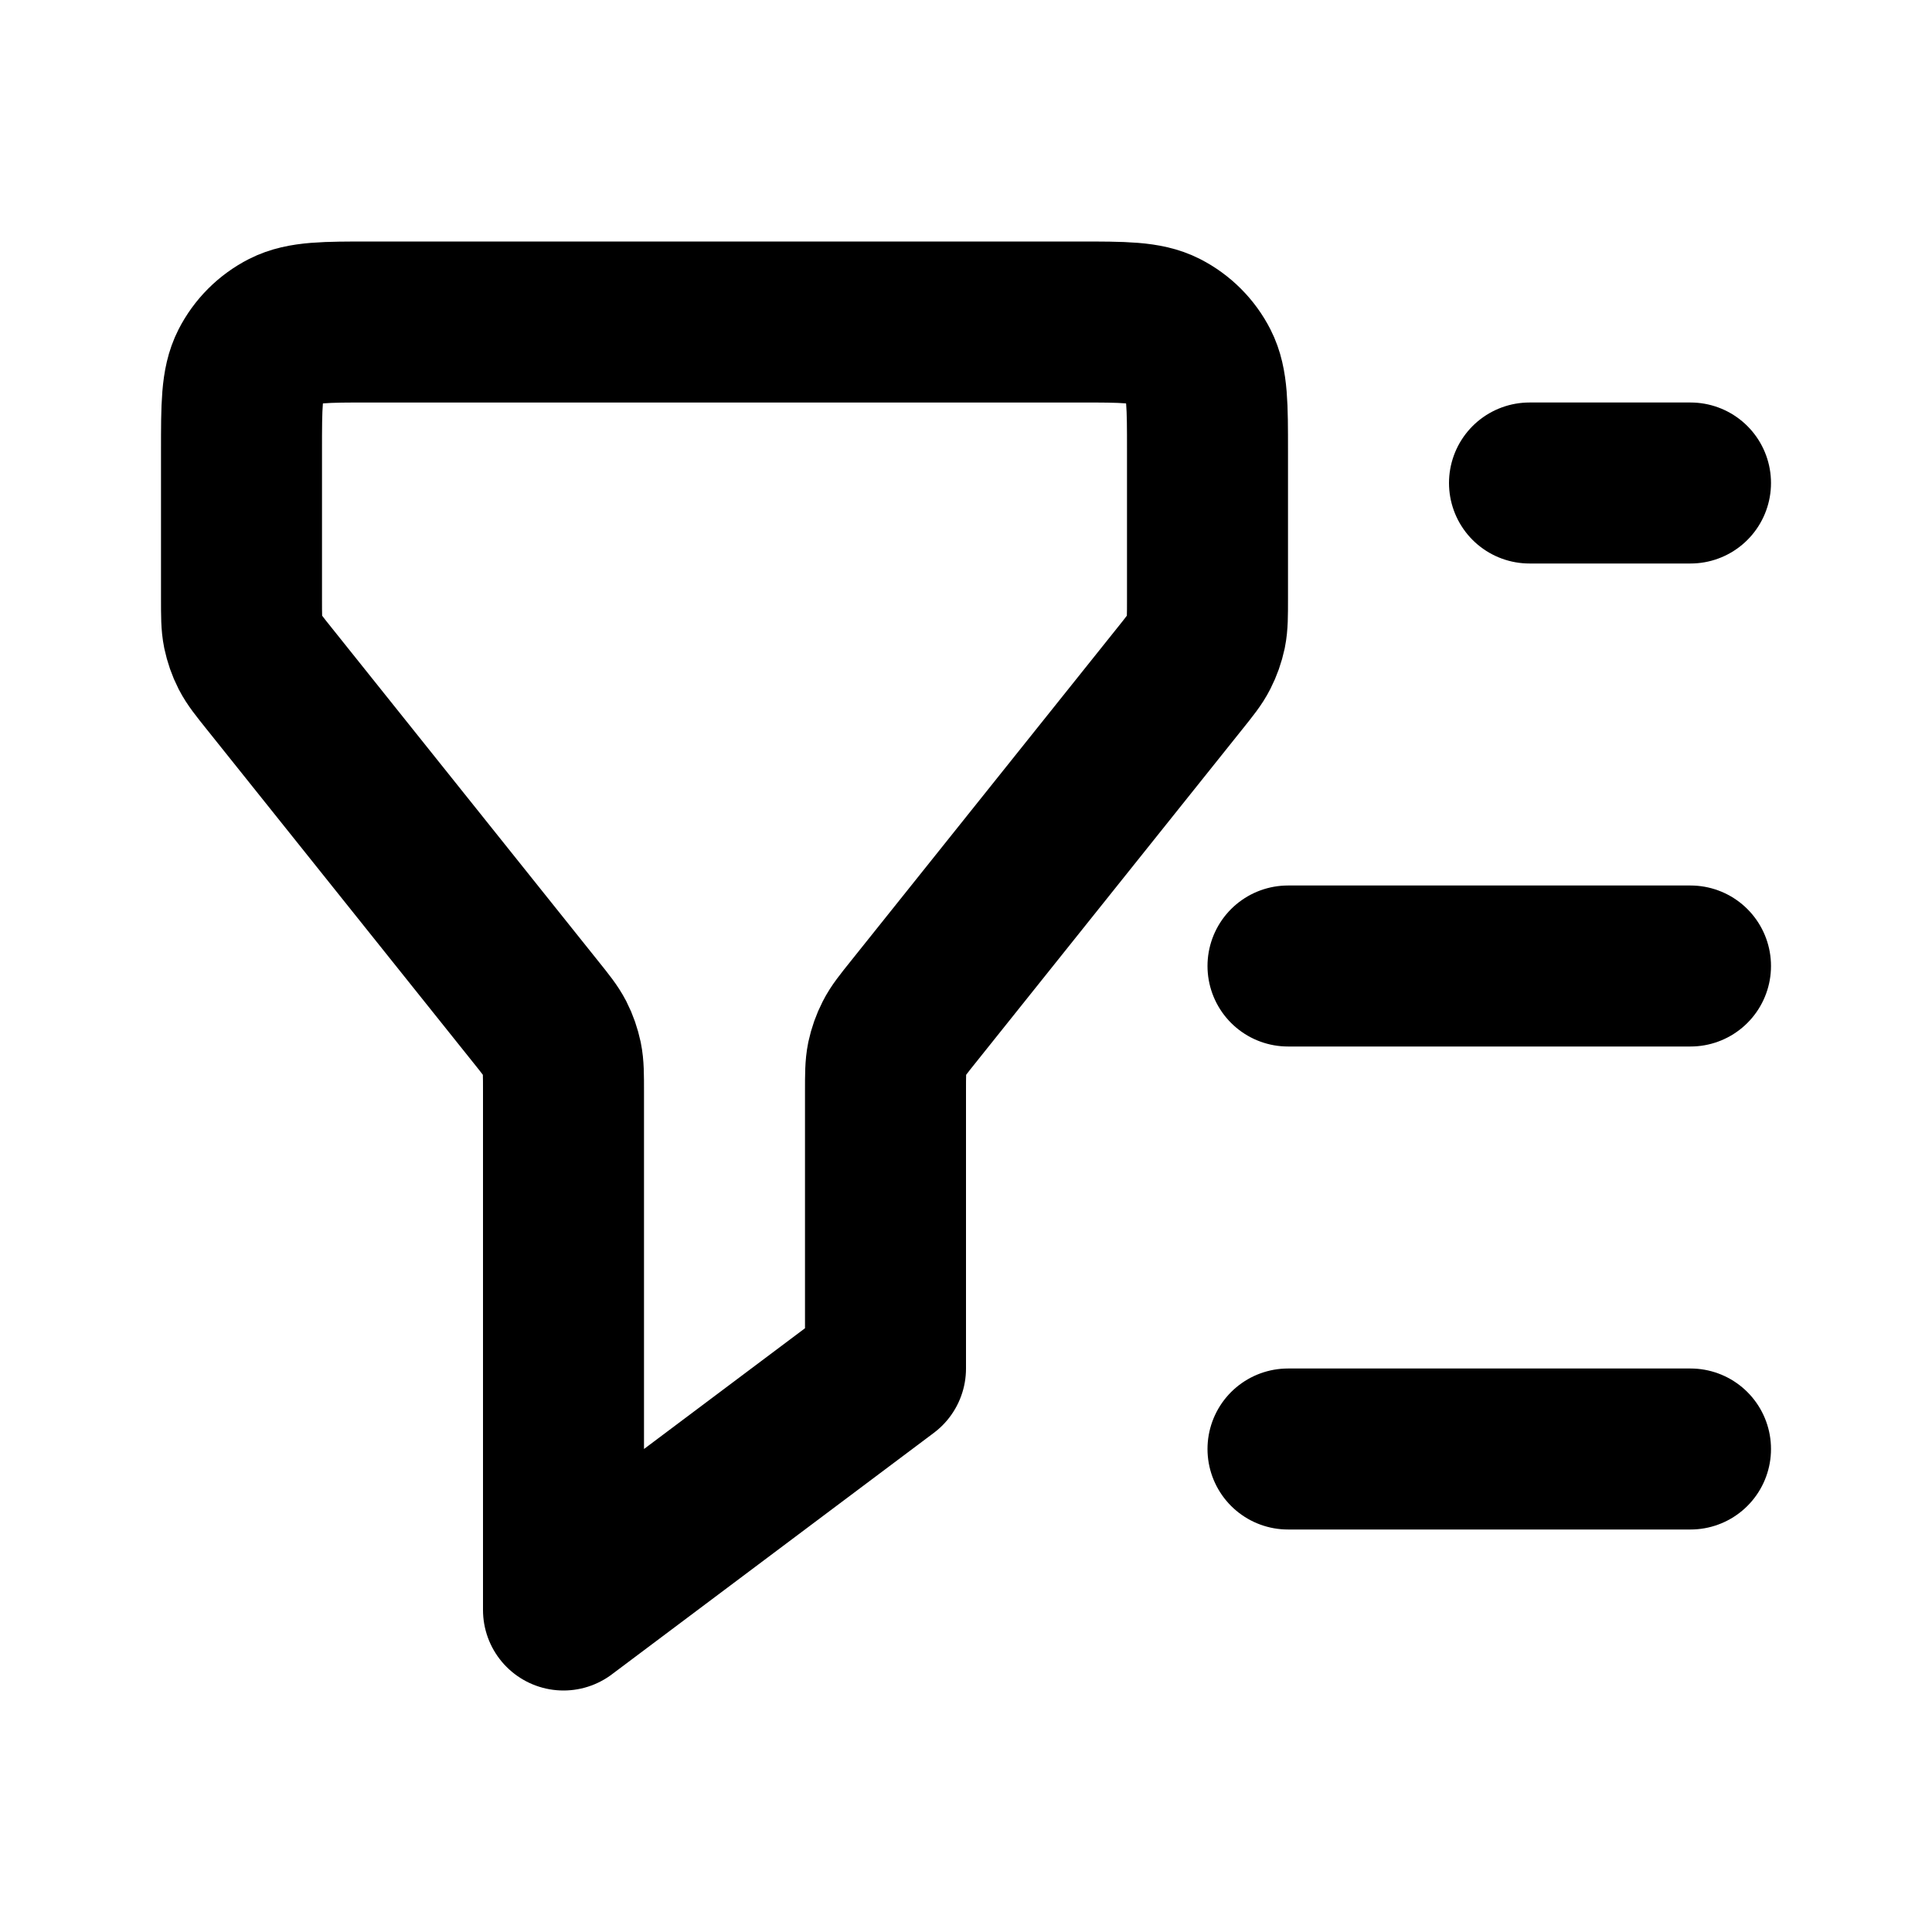
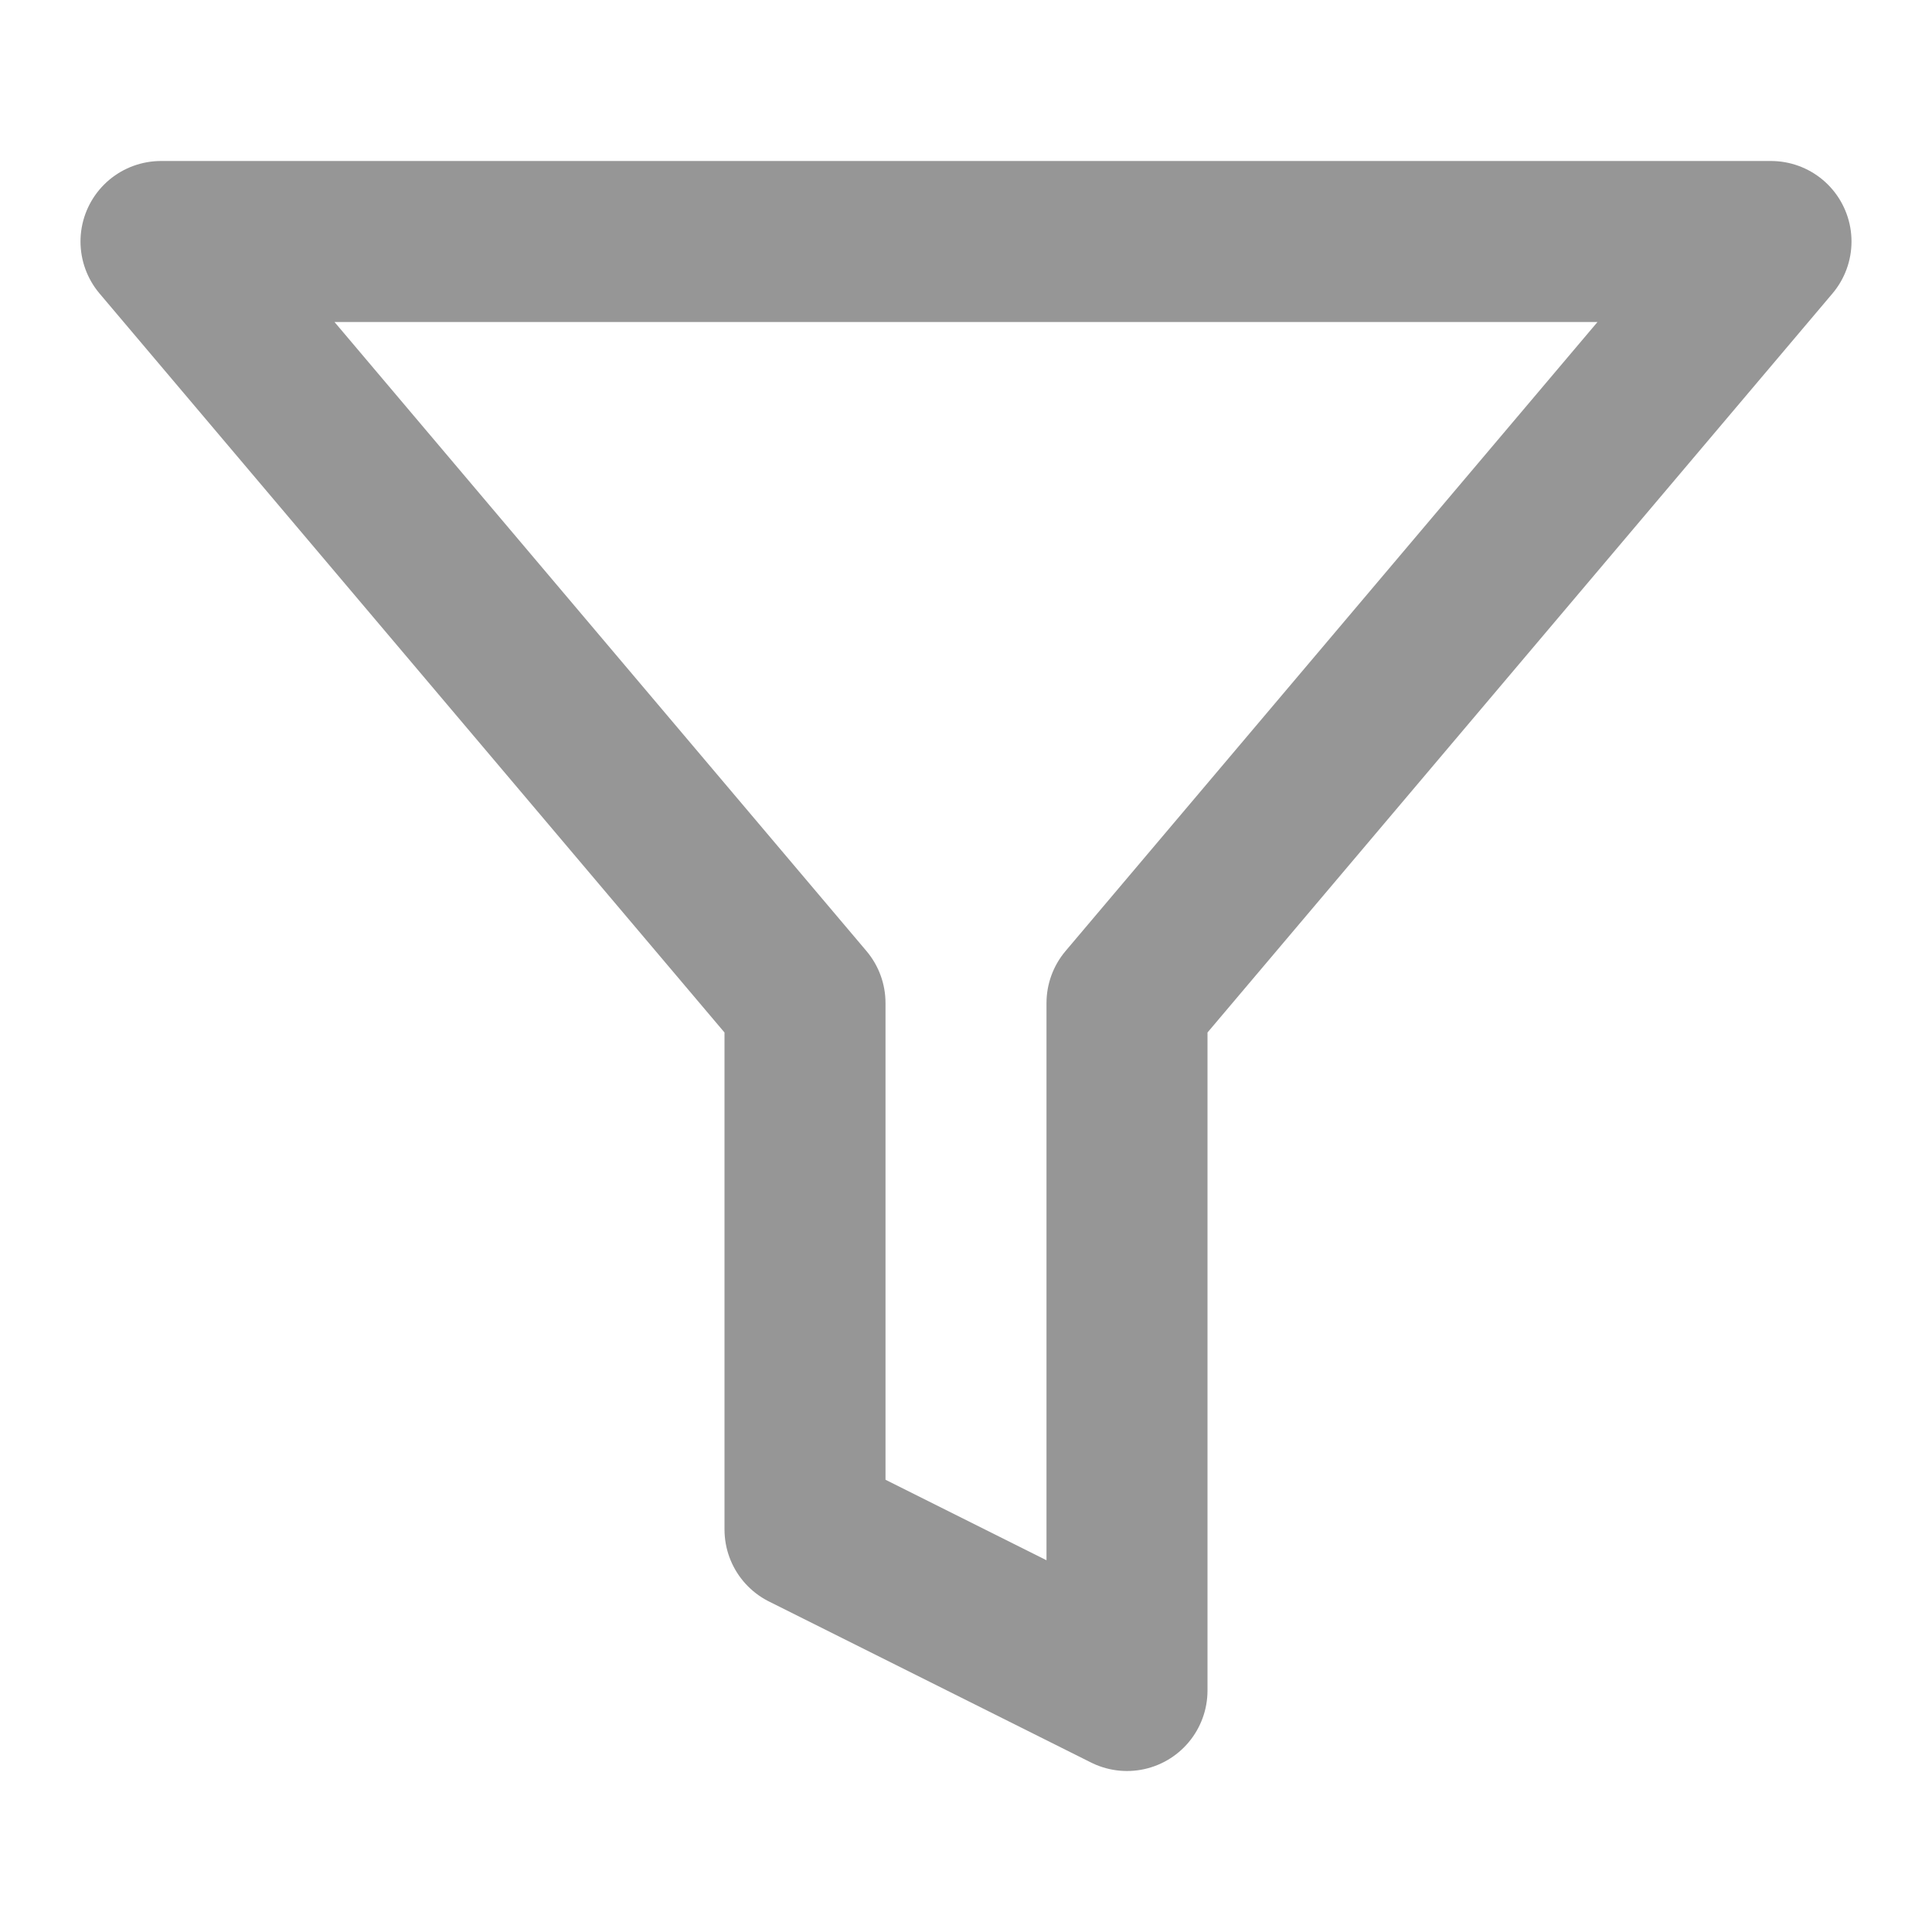
- <svg xmlns="http://www.w3.org/2000/svg" width="800px" height="800px" viewBox="0 0 24 24" fill="none">
-   <path d="M21 6H19M21 12H16M21 18H16M7 20V13.561C7 13.353 7 13.249 6.98 13.15C6.961 13.062 6.932 12.976 6.891 12.896C6.844 12.805 6.779 12.724 6.649 12.562L3.351 8.438C3.221 8.276 3.156 8.195 3.109 8.104C3.068 8.024 3.039 7.939 3.02 7.85C3 7.751 3 7.647 3 7.439V5.6C3 5.04 3 4.76 3.109 4.546C3.205 4.358 3.358 4.205 3.546 4.109C3.76 4 4.04 4 4.6 4H13.4C13.96 4 14.24 4 14.454 4.109C14.642 4.205 14.795 4.358 14.891 4.546C15 4.76 15 5.04 15 5.6V7.439C15 7.647 15 7.751 14.98 7.85C14.961 7.939 14.931 8.024 14.89 8.104C14.844 8.195 14.779 8.276 14.649 8.438L11.351 12.562C11.221 12.724 11.156 12.805 11.11 12.896C11.069 12.976 11.039 13.062 11.02 13.15C11 13.249 11 13.353 11 13.561V17L7 20Z" stroke="#000000" stroke-width="2" stroke-linecap="round" stroke-linejoin="round" />
+ <svg xmlns="http://www.w3.org/2000/svg" viewBox="0 0 24 24" fill="none" stroke="currentColor" stroke-width="2" stroke-linecap="round" stroke-linejoin="round" class="feather feather-filter">
+   <polygon points="22 3 2 3 10 12.46 10 19 14 21 14 12.46 22 3" id="id_101" style="stroke: rgb(150, 150, 150);" />
</svg>
